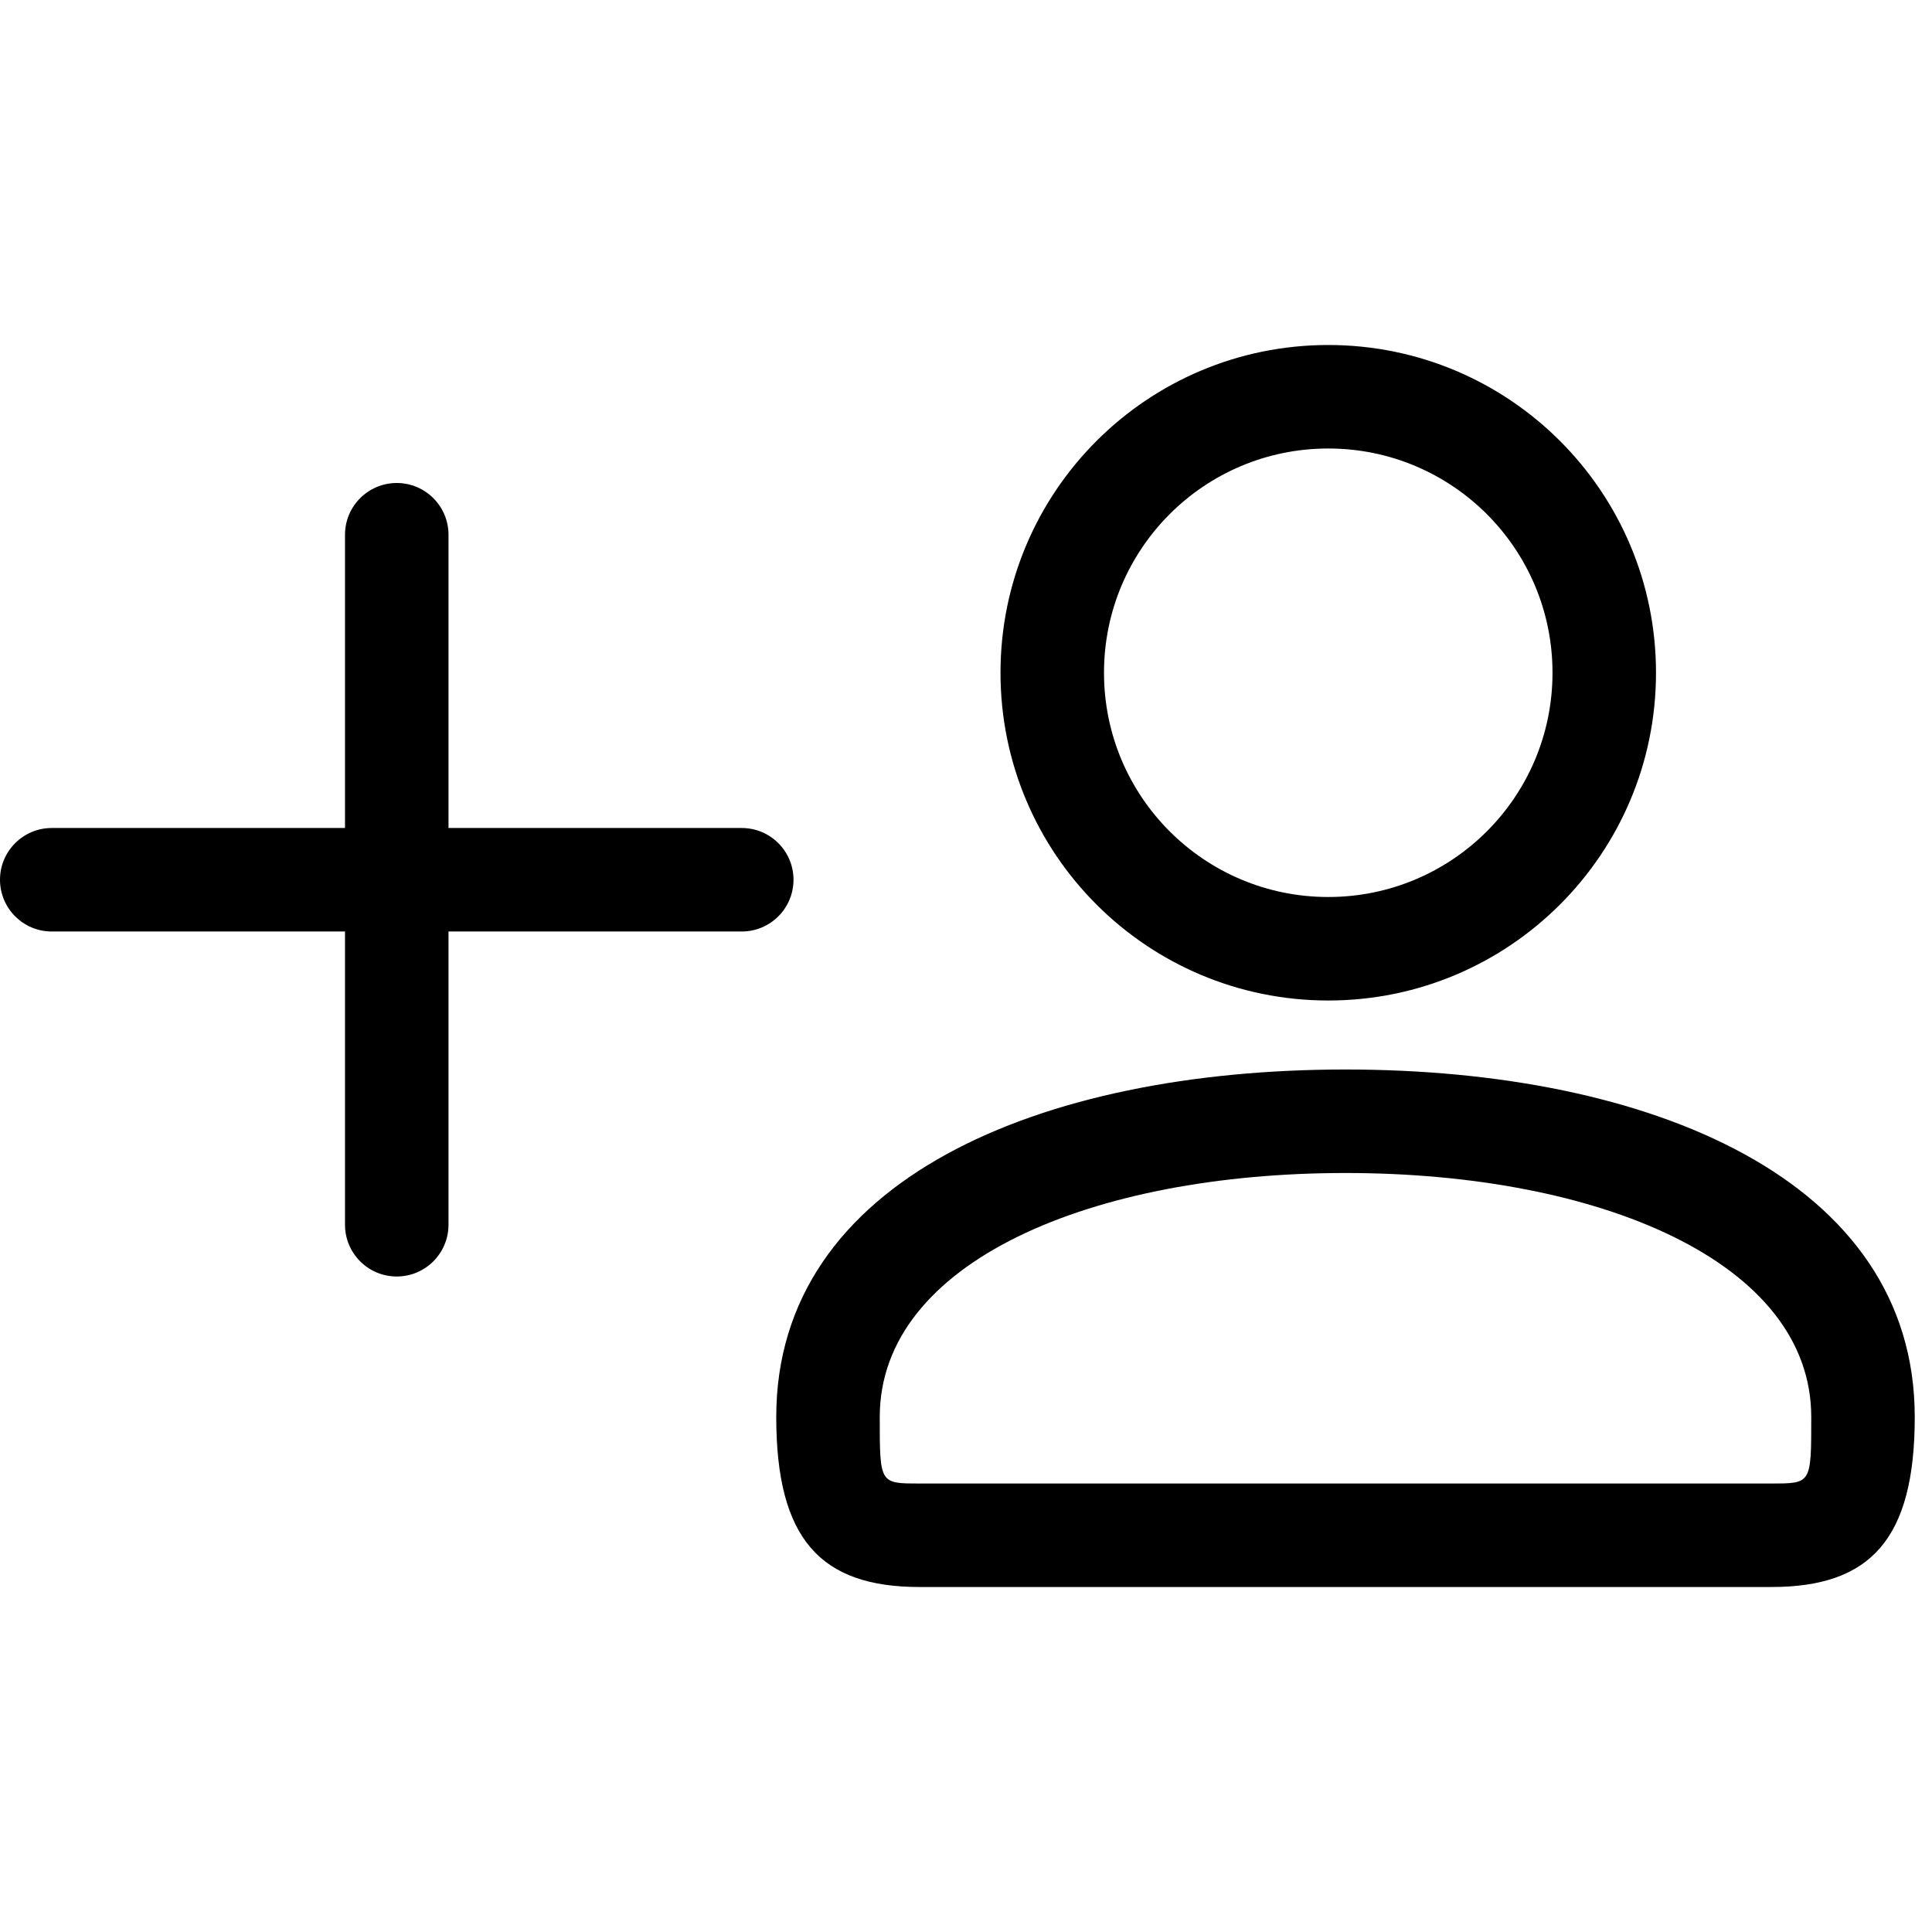
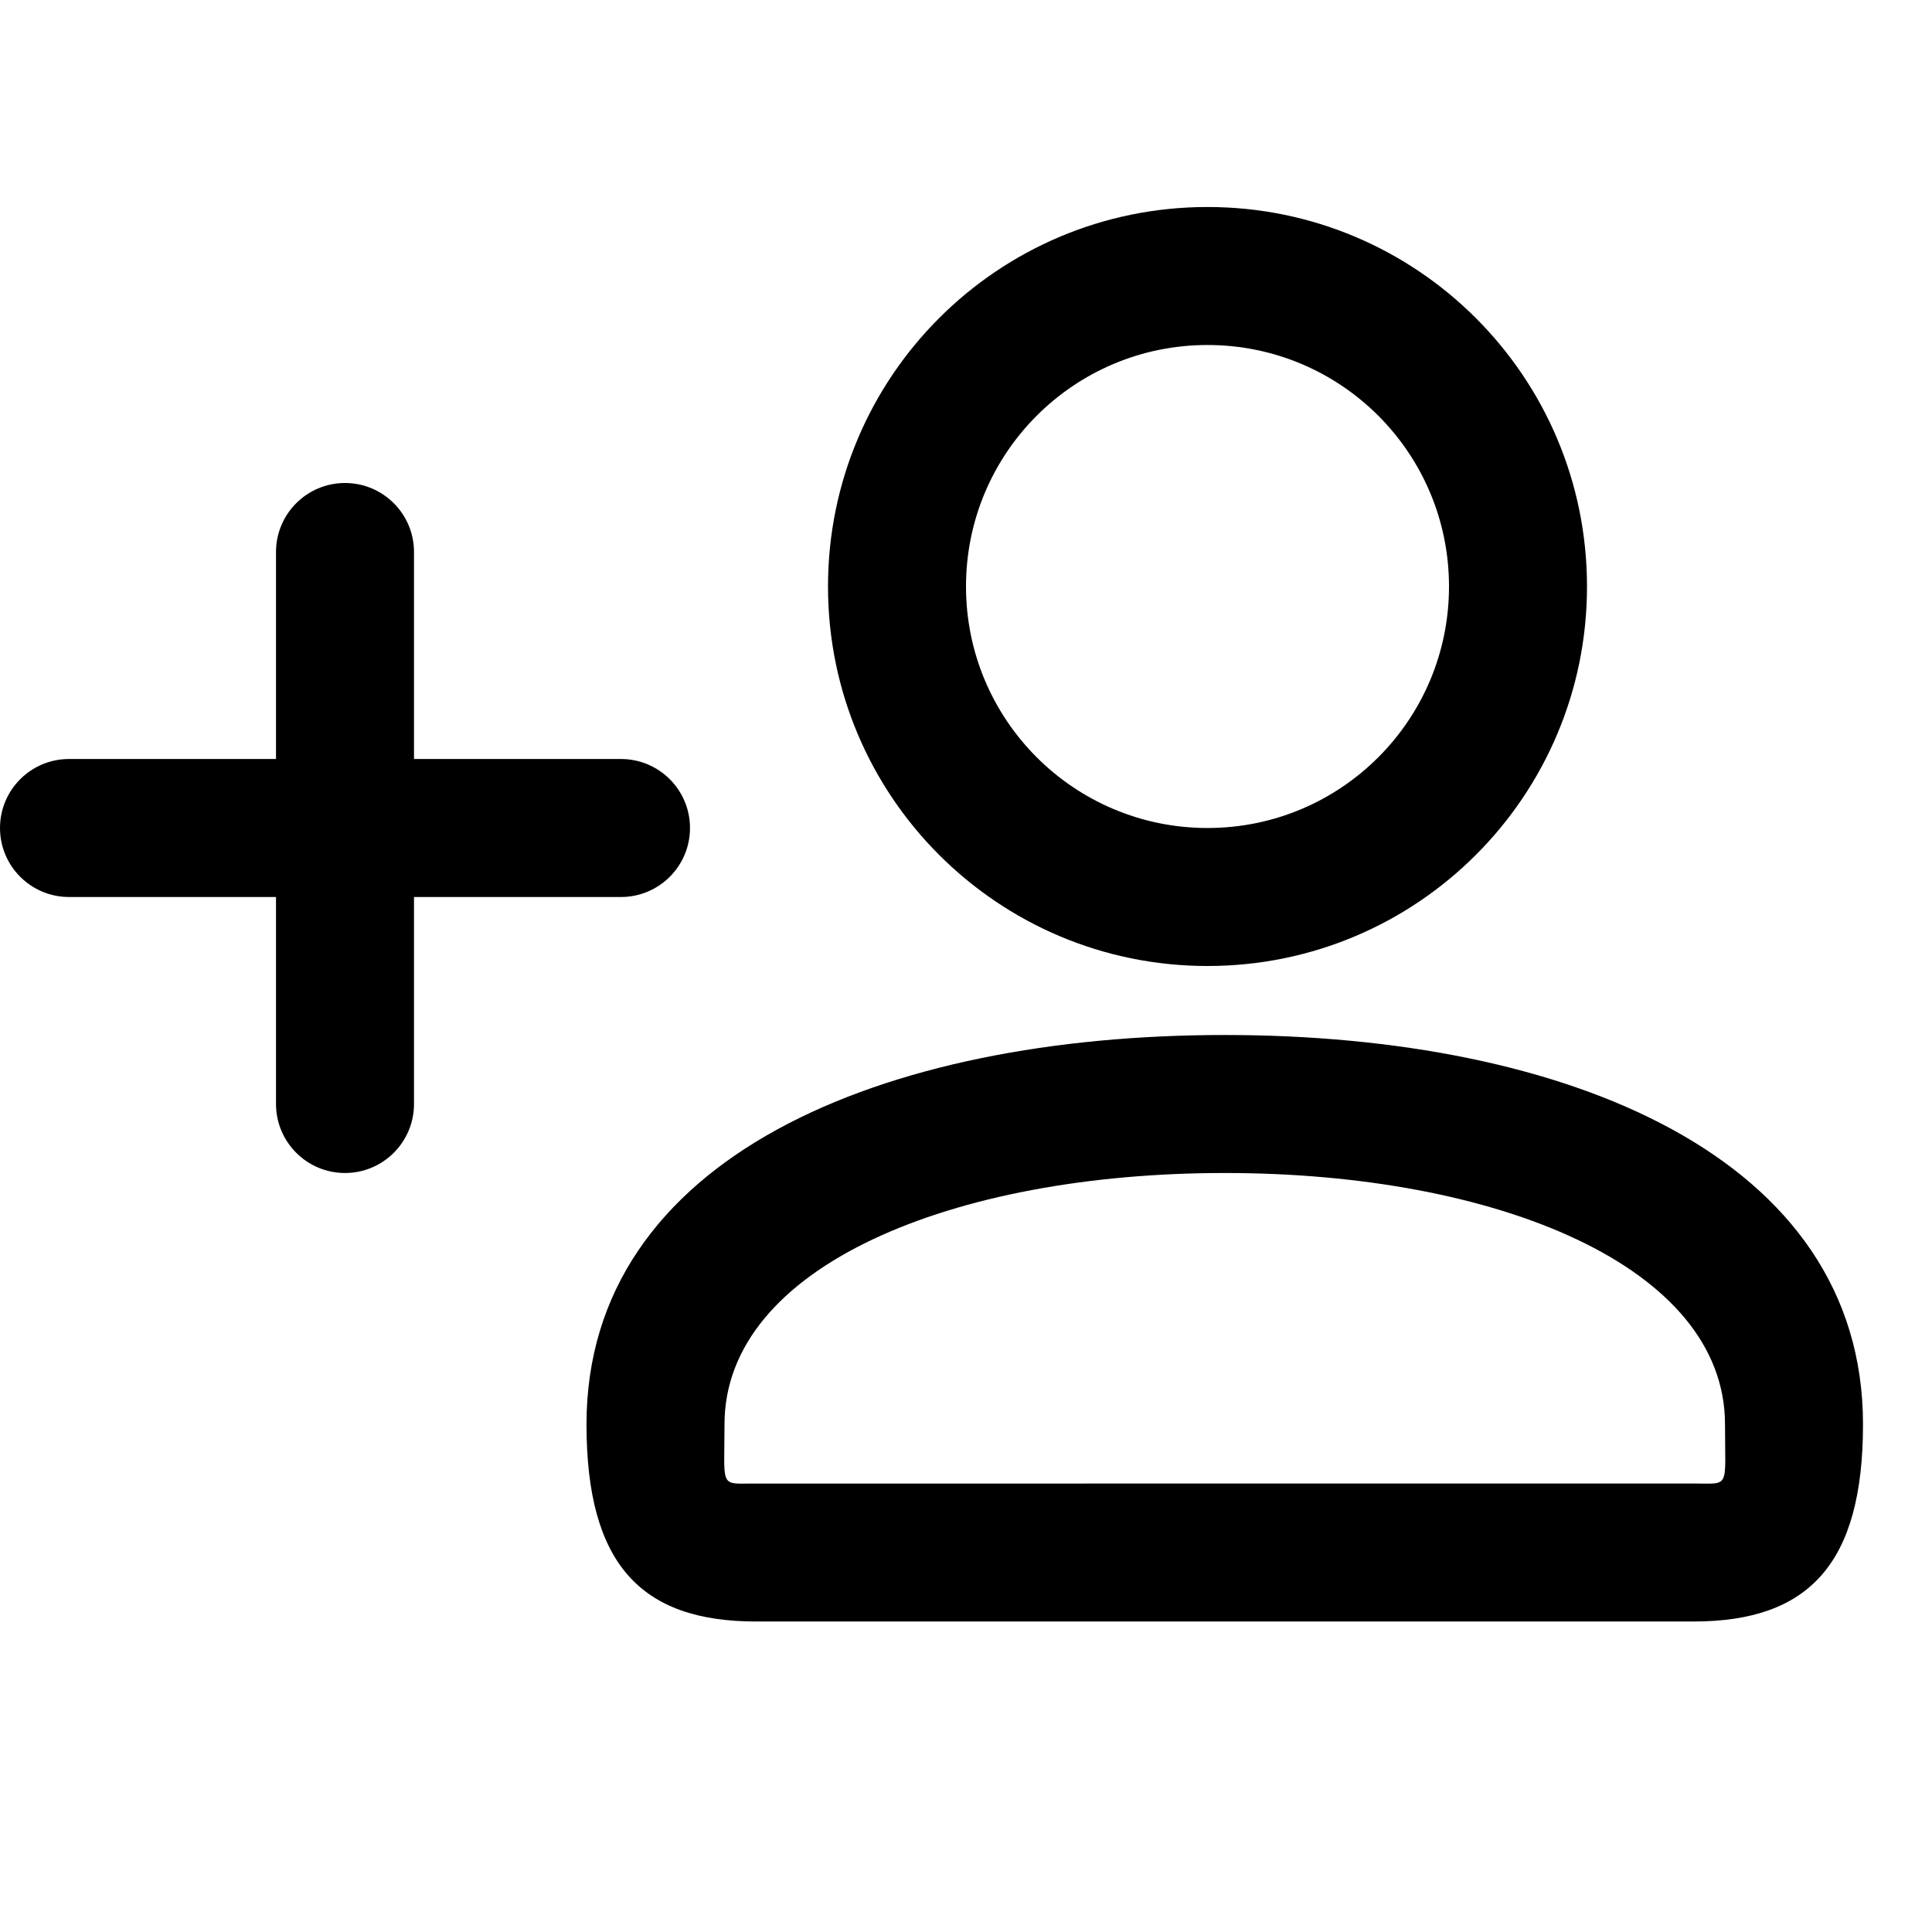
<svg xmlns="http://www.w3.org/2000/svg" width="28px" height="28px" viewBox="0 0 28 28" version="1.1">
-   <defs />
-   <g id="Page-2" stroke="none" stroke-width="1" fill="none" fill-rule="evenodd">
+   <g id="Icons-28/user_add_outline_28" stroke="none" stroke-width="1" fill="none" fill-rule="evenodd">
    <g id="user_add_outline_28">
-       <polygon id="Bounds" points="0 0 28 0 28 28 0 28" />
-       <path d="M22.5,9.75 C22.5,7.954 21.046,6.5 19.25,6.5 C17.454,6.5 16,7.954 16,9.75 C16,11.546 17.454,13 19.25,13 C21.046,13 22.5,11.546 22.5,9.75 Z M24,9.75 C24,12.374 21.874,14.5 19.25,14.5 C16.626,14.5 14.5,12.374 14.5,9.75 C14.5,7.126 16.626,5 19.25,5 C21.874,5 24,7.126 24,9.75 Z M12.75,20.536 C12.75,21.502 12.748,21.5 13.324,21.5 L25.676,21.5 C26.252,21.5 26.25,21.502 26.25,20.536 C26.25,18.283 23.169,17 19.5,17 C15.831,17 12.75,18.283 12.75,20.536 Z M6.5,12 L10.75,12 C11.164,12 11.5,12.336 11.5,12.75 C11.5,13.164 11.164,13.5 10.75,13.5 L6.5,13.5 L6.5,17.75 C6.5,18.164 6.164,18.5 5.75,18.5 C5.336,18.5 5,18.164 5,17.75 L5,13.5 L0.75,13.5 C0.336,13.5 5.07265313e-17,13.164 0,12.75 C-5.07265313e-17,12.336 0.336,12 0.75,12 L5,12 L5,7.75 C5,7.336 5.336,7 5.75,7 C6.164,7 6.5,7.336 6.5,7.75 L6.5,12 Z M11.25,20.536 C11.25,17.095 15.081,15.5 19.5,15.5 C23.919,15.5 27.75,17.095 27.75,20.536 C27.75,22.302 27.111,23 25.676,23 L13.324,23 C11.889,23 11.25,22.302 11.25,20.536 Z" id="Mask" fill="currentColor" fill-rule="nonzero" />
+       <polygon points="0 0 28 0 28 28 0 28" />
+       <path d="M17.75,15 C22.701,15 27,16.763 27,20.643 C27,22.659 26.219,23.5 24.544,23.5 L10.956,23.5 C9.281,23.5 8.5,22.659 8.5,20.643 C8.5,16.763 12.799,15 17.75,15 Z M17.75,17 C13.804,17 10.5,18.355 10.5,20.643 C10.5,21.534 10.429,21.506 10.872,21.501 L24.544,21.5 C25.08,21.5 25,21.586 25,20.643 C25,18.355 21.696,17 17.75,17 Z M5,7 C5.552,7 6,7.448 6,8 L6,11 L9,11 C9.552,11 10,11.448 10,12 C10,12.552 9.552,13 9,13 L6,13 L6,16 C6,16.552 5.552,17 5,17 C4.448,17 4,16.552 4,16 L4,13 L1,13 C0.448,13 6.76353751e-17,12.552 0,12 C-6.76353751e-17,11.448 0.448,11 1,11 L4,11 L4,8 C4,7.448 4.448,7 5,7 Z M17.5,3 C20.539,3 23,5.461 23,8.5 C23,11.539 20.539,14 17.5,14 C14.461,14 12,11.539 12,8.5 C12,5.461 14.461,3 17.5,3 Z M17.5,5 C15.566,5 14,6.566 14,8.5 C14,10.434 15.566,12 17.5,12 C19.434,12 21,10.434 21,8.5 C21,6.566 19.434,5 17.5,5 Z" id="↳-Icon-Color" fill="currentColor" fill-rule="nonzero" />
    </g>
  </g>
</svg>
